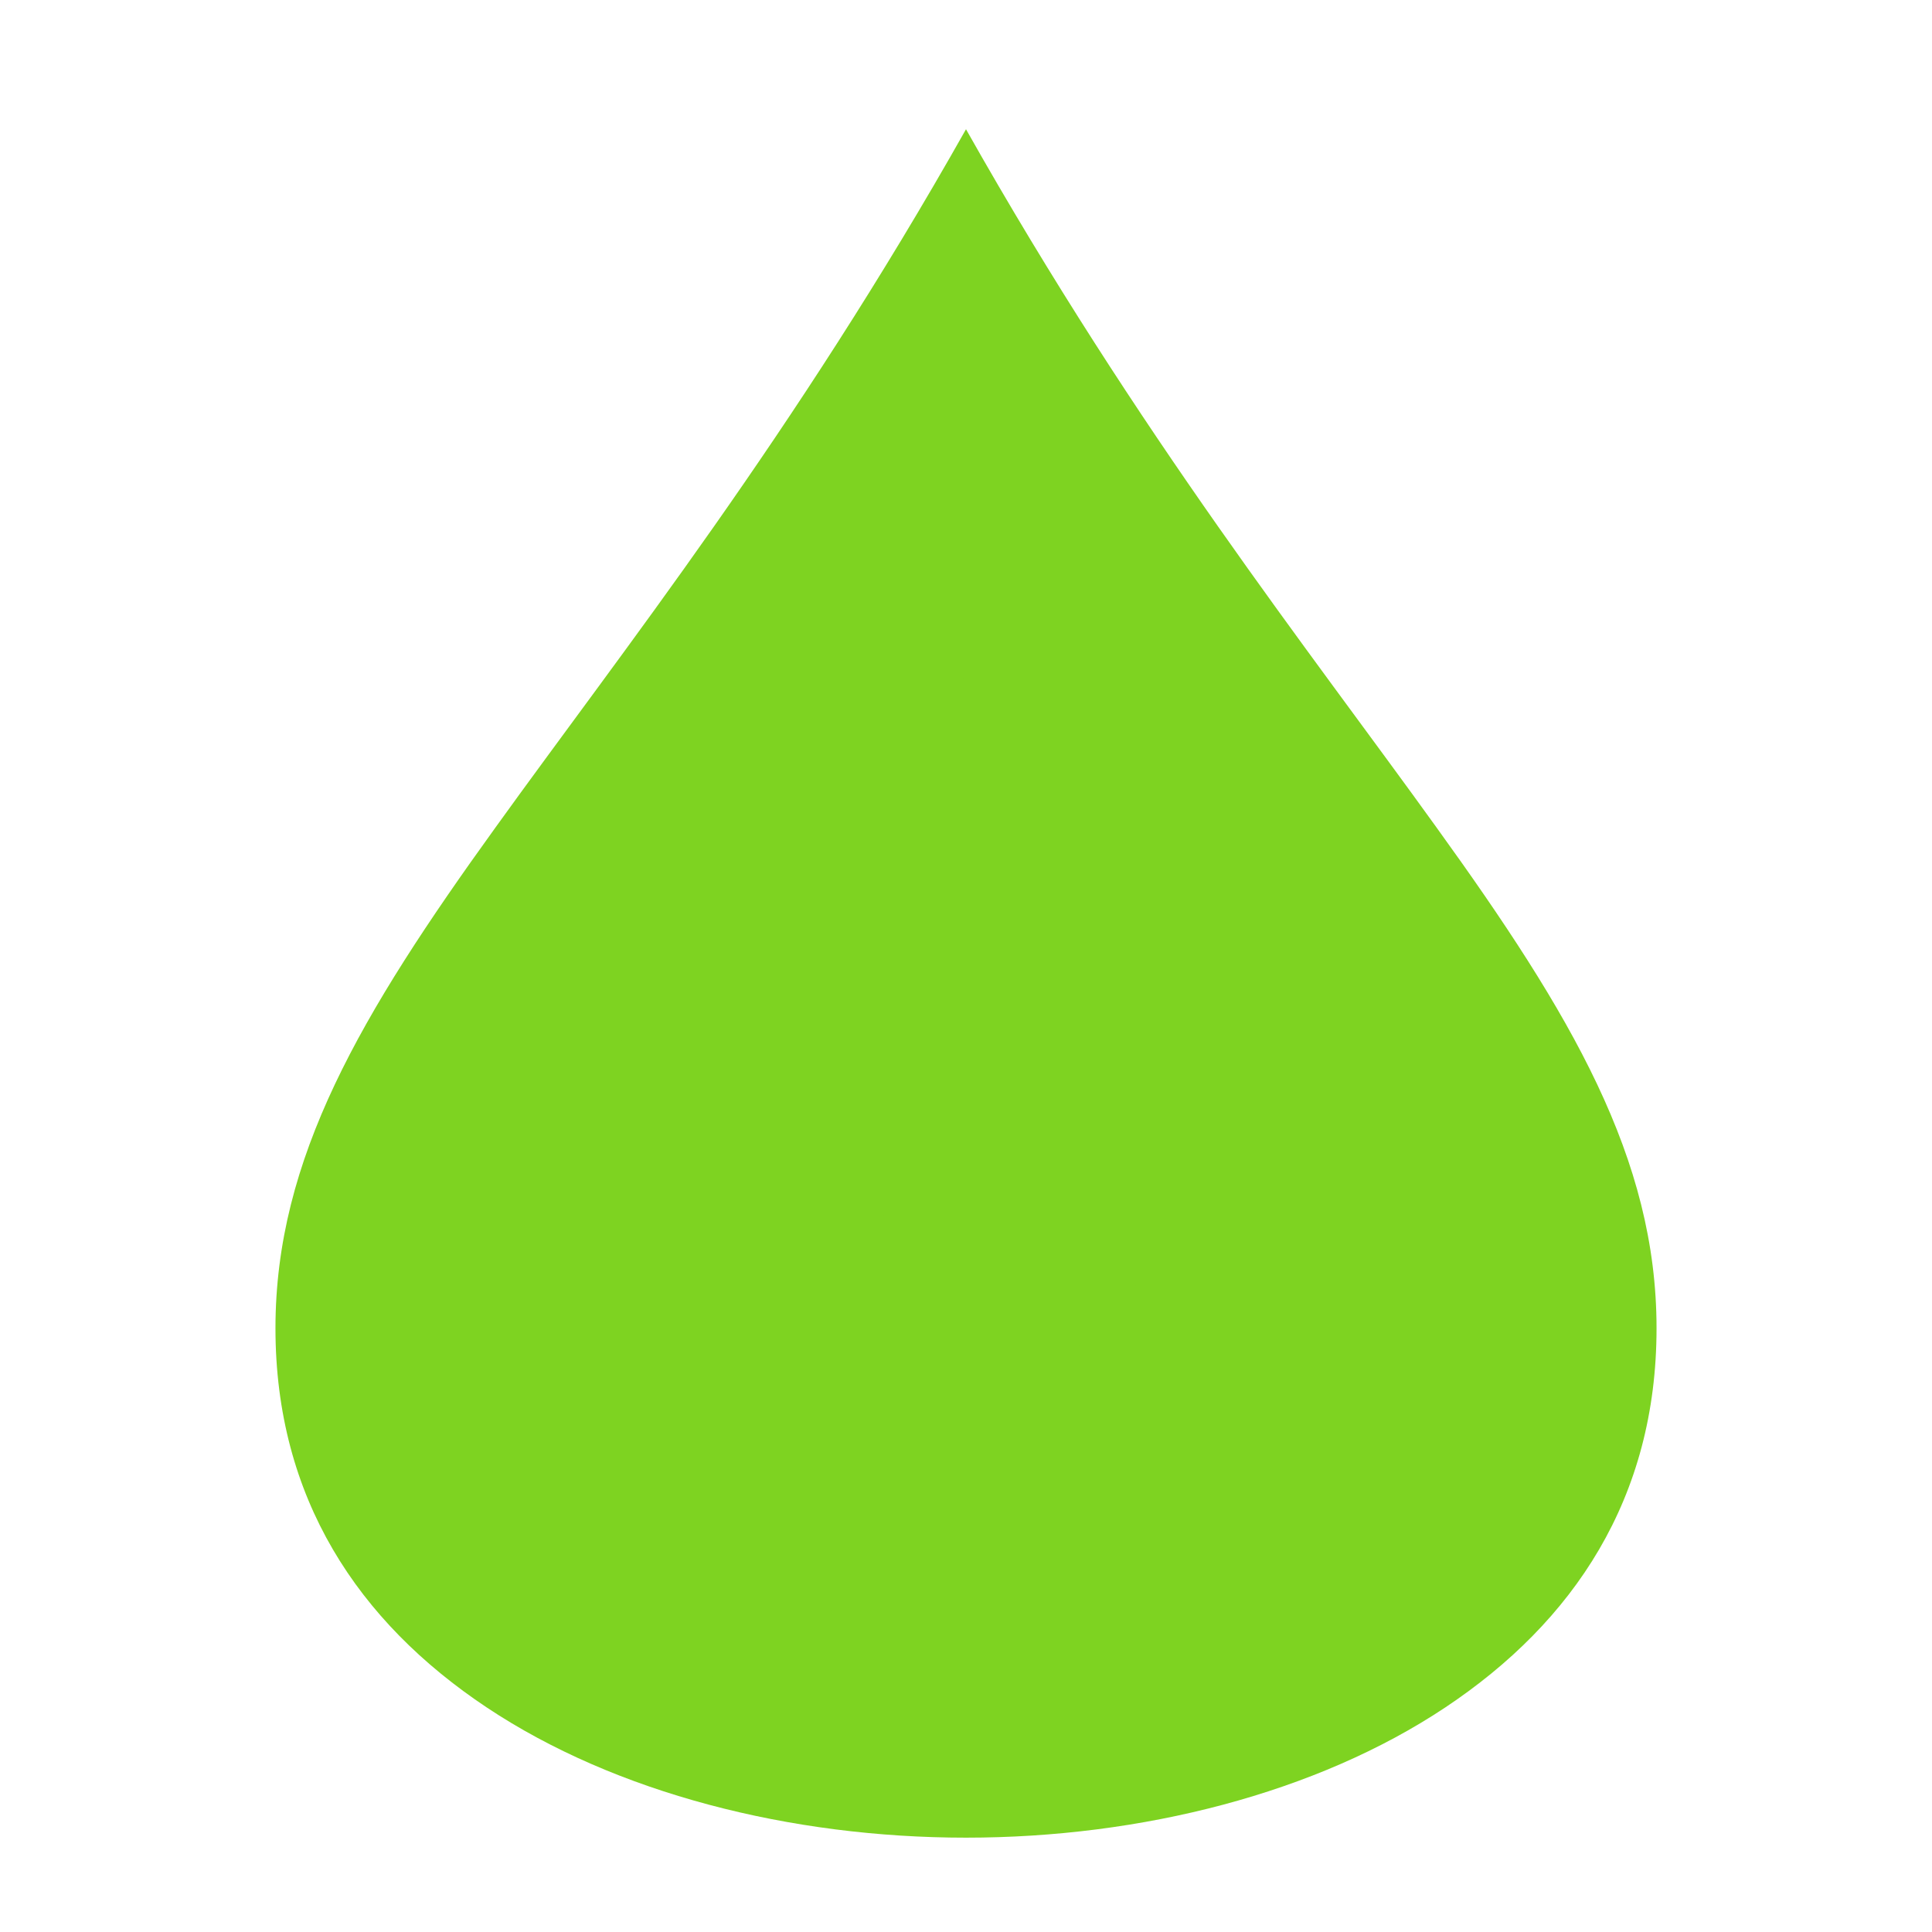
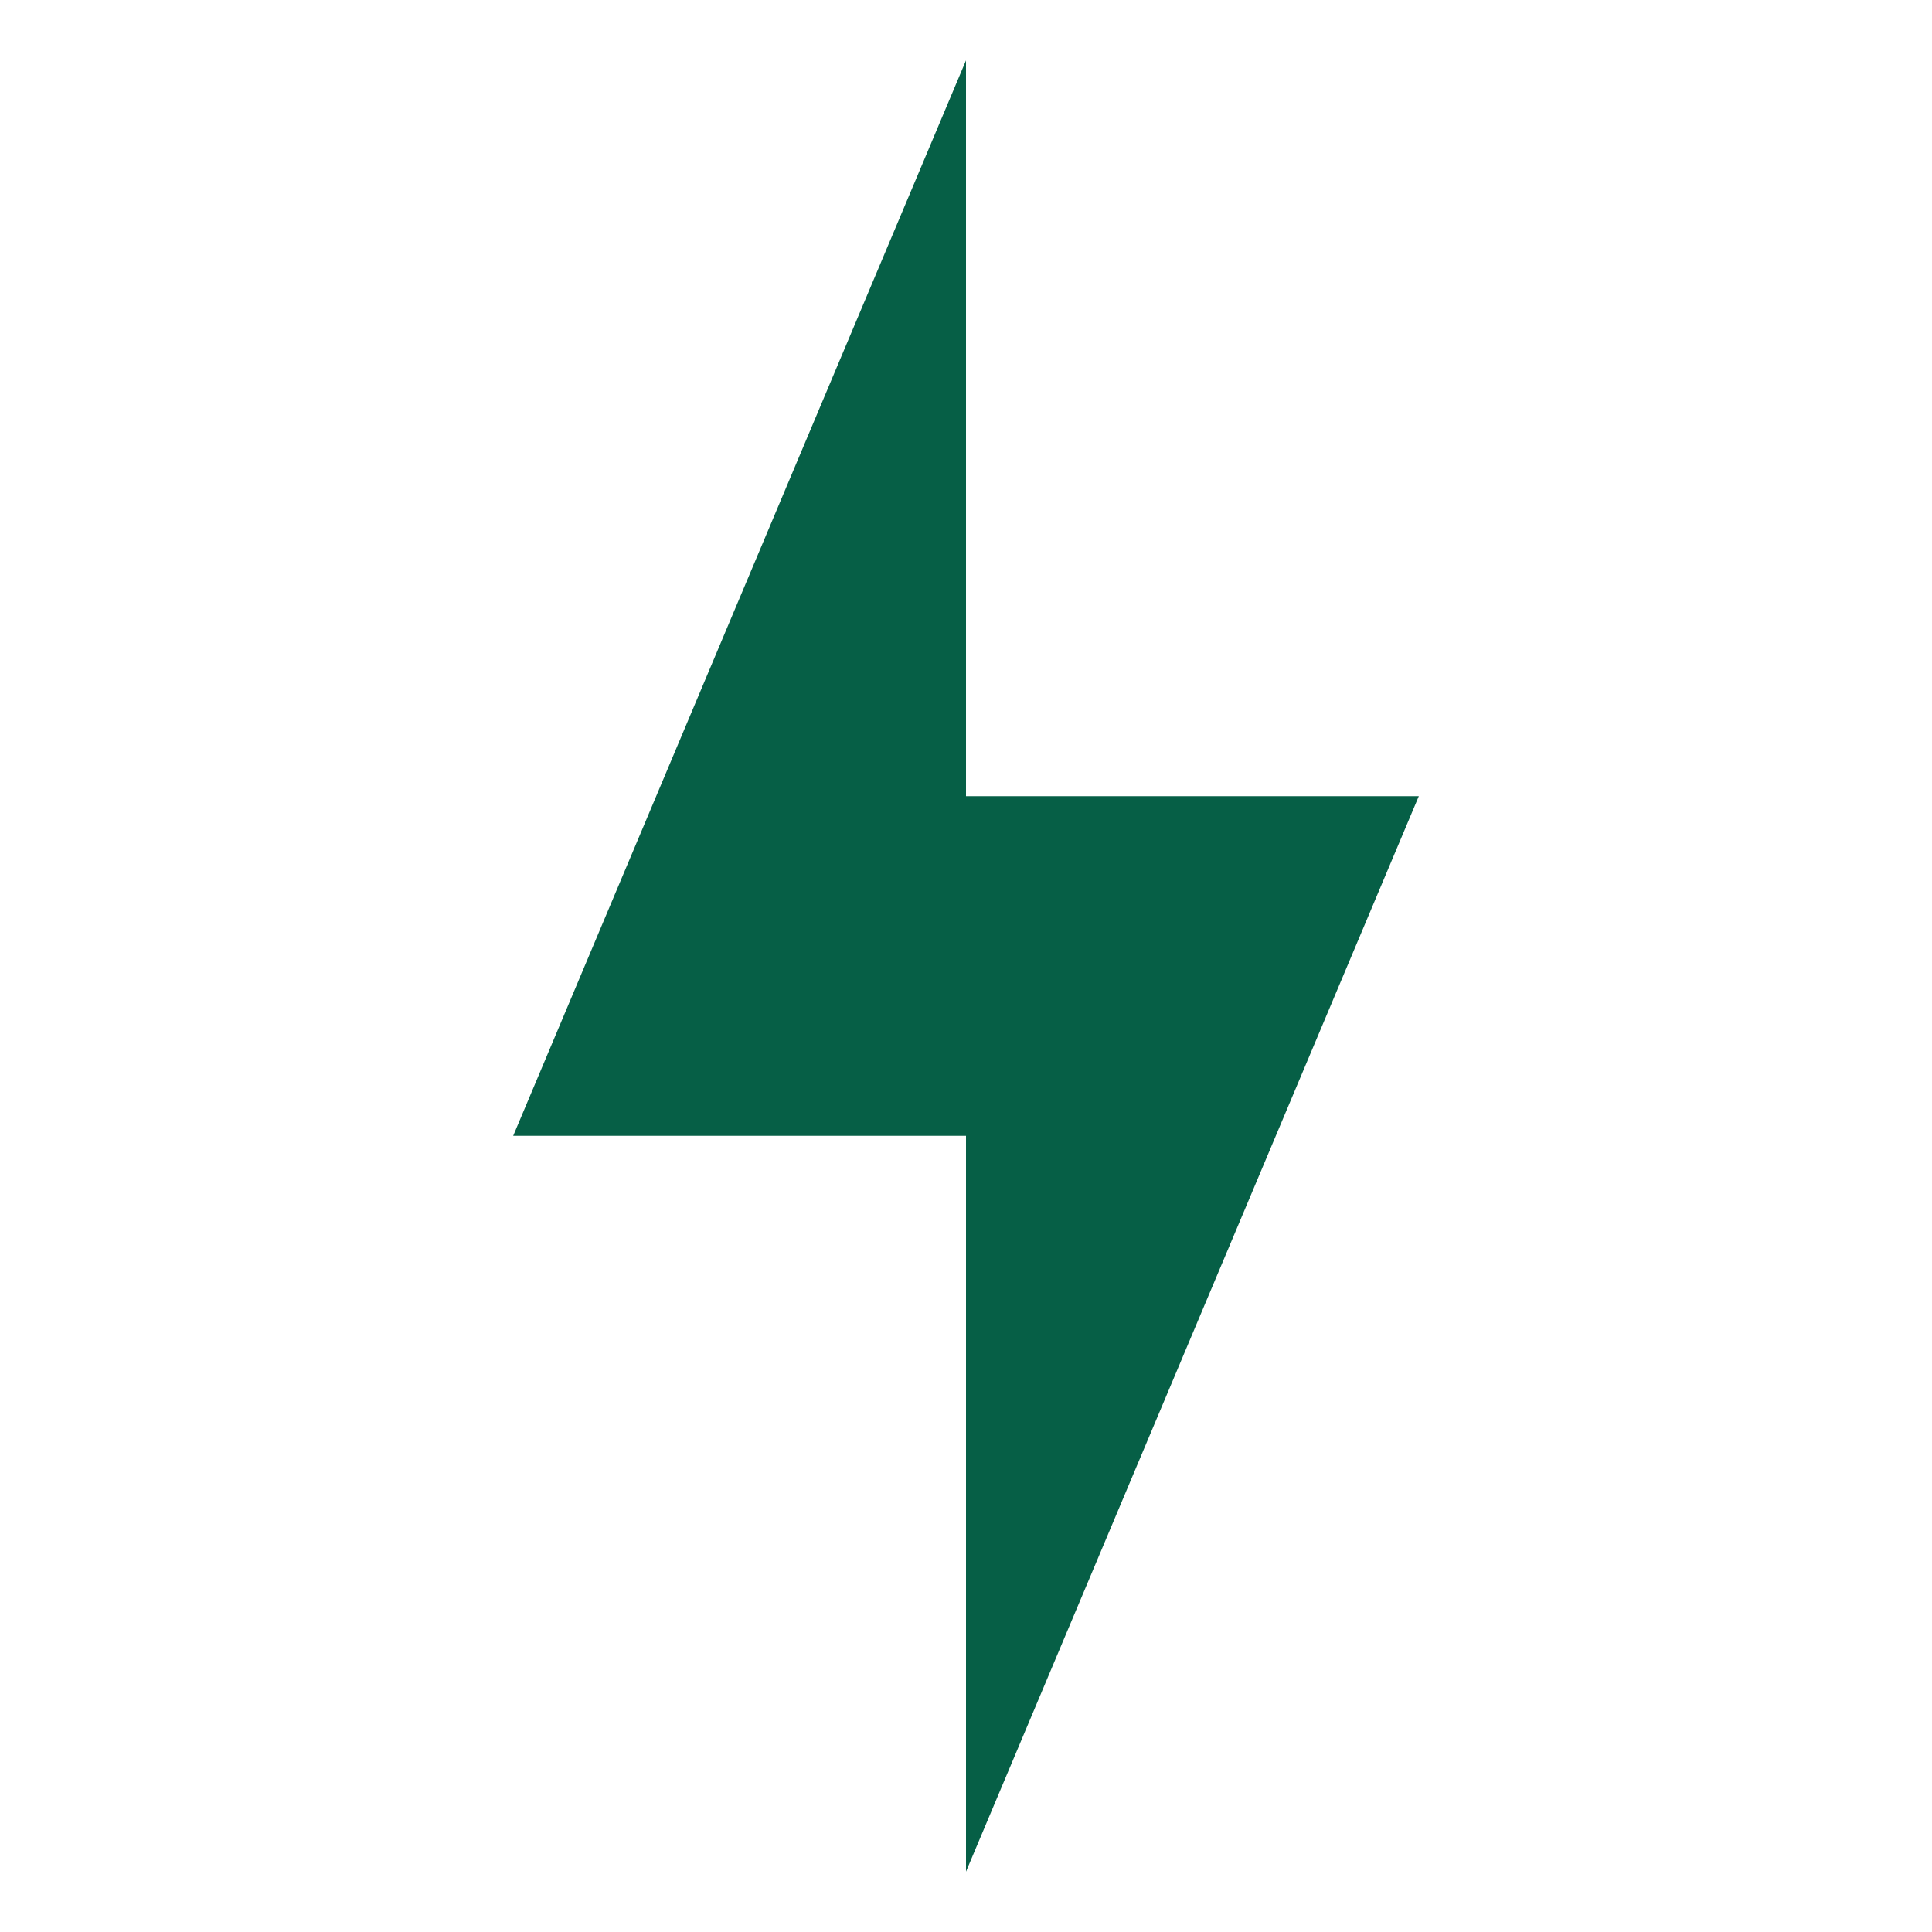
<svg xmlns="http://www.w3.org/2000/svg" viewBox="0 0 512 512" style="height: 512px; width: 512px;">
  <g class="" transform="translate(0,0)" style="">
-     <g>
-       <path d="M256 34.25C210.3 115.3 165.1 172.3 131.3 219.3C95.53 268.9 73 307 73 352C73 397 94.91 429.8 129 452.5C163.1 475.2 209.5 487 256 487C302.5 487 348.9 475.2 383 452.5C417.1 429.8 439 397 439 352C439 307 416.5 268.9 380.7 219.3C346.9 172.3 301.7 115.3 256 34.25Z" class="selected" fill="#7ed321" fill-opacity="1" />
-       <path d="M304 128L257.2 262.4L374.2 262.4L178.7 471.3L237.9 312.1L130.5 312.1L304 128Z" class="" fill="#7ed321" fill-opacity="1" />
-     </g>
+     <path d="M376 211H256V16L136 301h120v195z" fill="#065f46" fill-opacity="1" />
  </g>
</svg>
